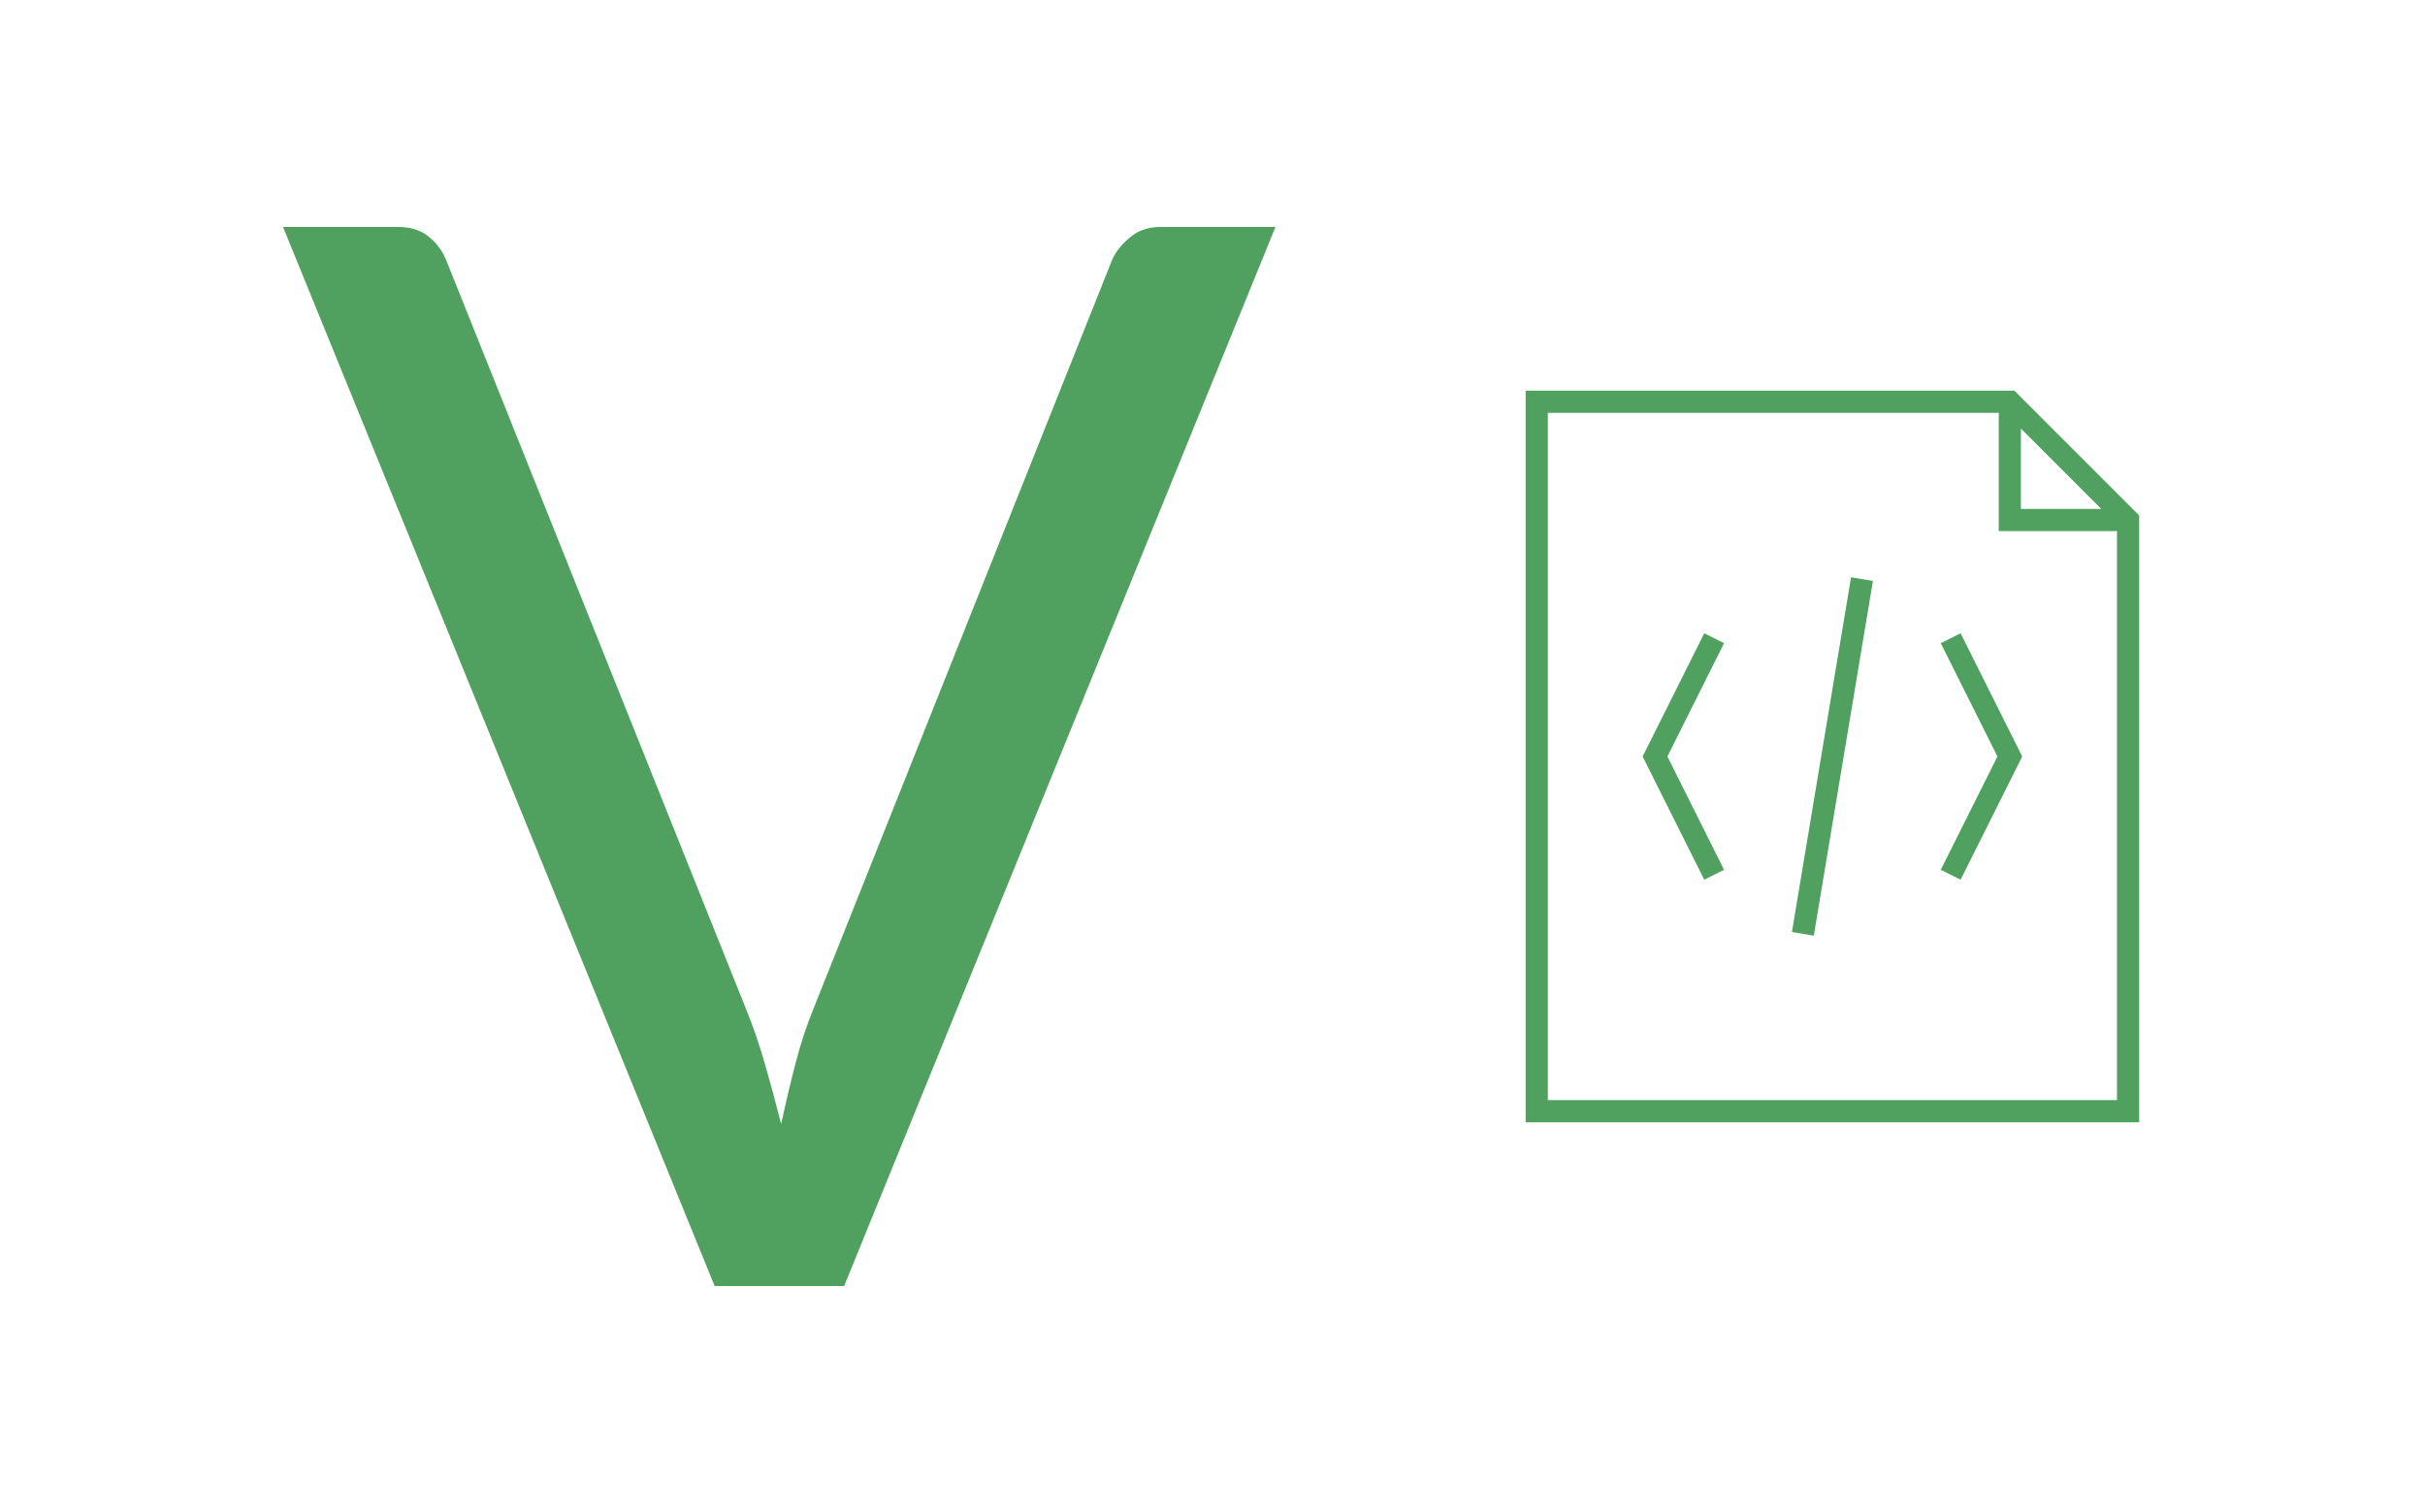
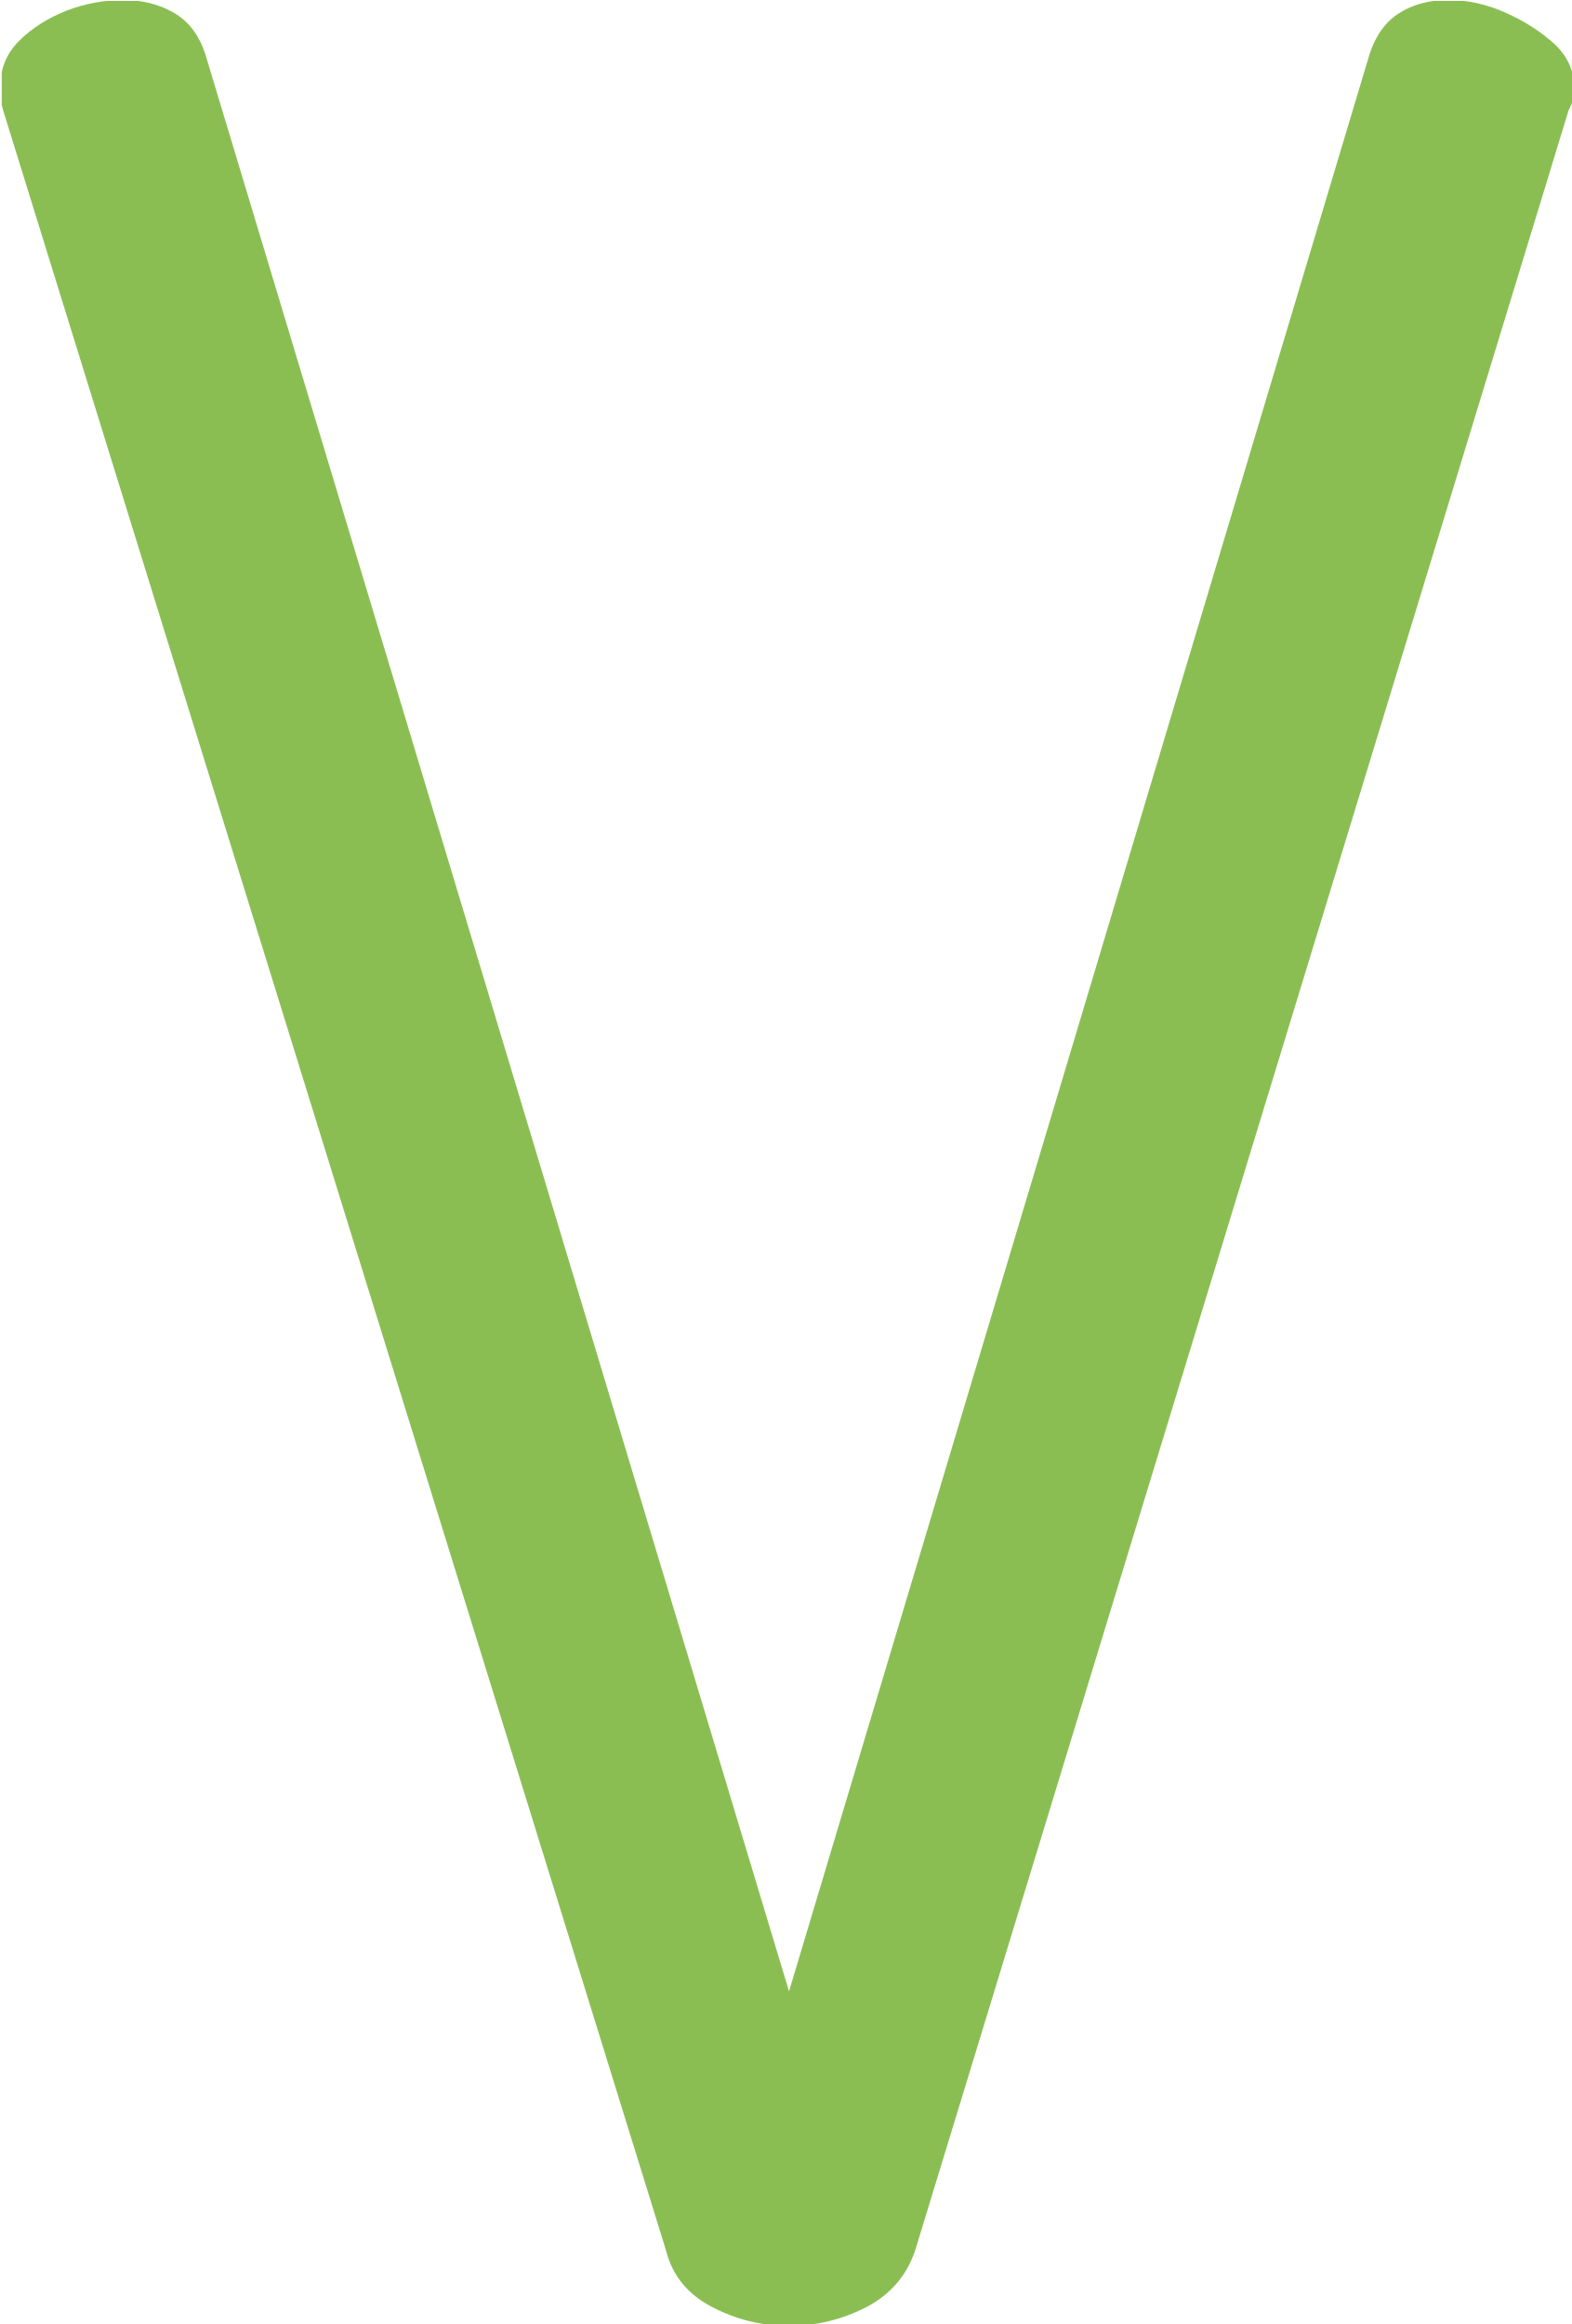
- <svg xmlns="http://www.w3.org/2000/svg" version="1.1" width="2000" height="1247" viewBox="0 0 2000 1247">
-   <g transform="matrix(1,0,0,1,-1.212121,0.5048583)">
-     <svg viewBox="0 0 396 247" data-background-color="#ffffff" preserveAspectRatio="xMidYMid meet" height="1247" width="2000">
-       <g id="tight-bounds" transform="matrix(1,0,0,1,0.24,-0.1)">
-         <svg viewBox="0 0 395.52 247.2" height="247.2" width="395.52">
+ <svg xmlns="http://www.w3.org/2000/svg" version="1.1" width="2000" height="2958" viewBox="0 0 2000 2958">
+   <g transform="matrix(1,0,0,1,2.224633,1.197632)">
+     <svg viewBox="0 0 167 247" data-background-color="#ffffff" preserveAspectRatio="xMidYMid meet" height="2958" width="2000">
+       <g id="tight-bounds" transform="matrix(1,0,0,1,-0.1857566,-0.1)">
+         <svg viewBox="0 0 167.372 247.2" height="247.2" width="167.372">
          <g>
-             <svg />
-           </g>
-           <g>
-             <svg viewBox="0 0 395.52 247.2" height="247.2" width="395.52">
-               <g transform="matrix(1,0,0,1,46.13742,37.08)">
-                 <svg viewBox="0 0 303.245 173.04" height="173.04" width="303.245">
-                   <g>
-                     <svg viewBox="0 0 303.245 173.04" height="173.04" width="303.245">
+             <svg viewBox="0 0 167.372 247.2" height="247.2" width="167.372">
+               <g>
+                 <svg viewBox="0 0 167.372 247.2" height="247.2" width="167.372">
+                   <g id="textblocktransform">
+                     <svg viewBox="0 0 167.372 247.2" height="247.2" width="167.372" id="textblock">
                      <g>
-                         <svg viewBox="0 0 162.172 173.04" height="173.04" width="162.172">
-                           <g id="textblocktransform">
-                             <svg viewBox="0 0 162.172 173.04" height="173.04" width="162.172" id="textblock">
-                               <g>
-                                 <svg viewBox="0 0 162.172 173.04" height="173.04" width="162.172">
-                                   <g transform="matrix(1,0,0,1,0,0)">
-                                     <svg width="162.172" viewBox="0.2 -35.83 33.57 35.83" height="173.04" data-palette-color="#50a060">
-                                       <path d="M14.8 0L0.2-35.83 4.08-35.83Q4.73-35.83 5.13-35.5 5.53-35.18 5.73-34.68L5.73-34.68 15.85-9.4Q16.2-8.55 16.49-7.55 16.78-6.55 17.05-5.48L17.05-5.48Q17.28-6.55 17.54-7.55 17.8-8.55 18.15-9.4L18.15-9.4 28.23-34.68Q28.4-35.1 28.83-35.46 29.25-35.83 29.88-35.83L29.88-35.83 33.77-35.83 19.18 0 14.8 0Z" opacity="1" transform="matrix(1,0,0,1,0,0)" fill="#50a060" class="undefined-text-0" data-fill-palette-color="primary" id="text-0" />
-                                     </svg>
-                                   </g>
-                                 </svg>
-                               </g>
-                             </svg>
-                           </g>
-                         </svg>
-                       </g>
-                       <g transform="matrix(1,0,0,1,203.0228,26.74881)">
-                         <svg viewBox="0 0 100.222 119.542" height="119.542" width="100.222">
-                           <g>
-                             <svg version="1.1" x="0" y="0" viewBox="90 58 332 396" enable-background="new 0 0 512 512" xml:space="preserve" height="119.542" width="100.222" class="icon-icon-0" data-fill-palette-color="accent" id="icon-0">
-                               <g fill="#50a060" data-fill-palette-color="accent">
-                                 <g fill="#50a060" data-fill-palette-color="accent">
-                                   <polygon points="186.634,189.317 153.292,256 186.634,322.683 197.366,317.317 166.708,256 197.366,194.683   " fill="#50a060" data-fill-palette-color="accent" />
-                                   <polygon points="314.634,194.683 345.292,256 314.634,317.317 325.366,322.683 358.708,256 325.366,189.317   " fill="#50a060" data-fill-palette-color="accent" />
-                                   <rect x="250" y="158.676" transform="matrix(-0.9864 -0.1644 0.1644 -0.9864 466.4307 550.603)" width="11.999" height="194.648" fill="#50a060" data-fill-palette-color="accent" />
-                                   <path d="M354.485 58H90v396h332V125.515L354.485 58zM358 78.485L401.515 122H358V78.485zM102 442V70h244v64h64v308H102z" fill="#50a060" data-fill-palette-color="accent" />
-                                 </g>
+                         <svg viewBox="0 0 167.372 247.2" height="247.2" width="167.372">
+                           <g transform="matrix(1,0,0,1,0,0)">
+                             <svg width="167.372" viewBox="0.95 -36.55 24.95 36.85" height="247.2" data-palette-color="#8abe53">
+                               <g class="wordmark-text-0" data-fill-palette-color="primary" id="text-0">
+                                 <path d="M13.45 0.3L13.45 0.3Q12.8 0.3 12.23 0 11.65-0.3 11.5-0.9L11.5-0.9 1-34.8Q0.95-34.95 0.95-35.15L0.95-35.15Q0.95-35.6 1.25-35.9 1.55-36.2 2-36.38 2.45-36.55 2.9-36.55L2.9-36.55Q3.35-36.55 3.7-36.35 4.05-36.15 4.2-35.7L4.2-35.7 13.45-5 22.65-35.7Q22.8-36.15 23.13-36.35 23.45-36.55 23.9-36.55L23.9-36.55Q24.35-36.55 24.8-36.35 25.25-36.15 25.58-35.85 25.9-35.55 25.9-35.1L25.9-35.1Q25.9-35.05 25.88-34.98 25.85-34.9 25.8-34.8L25.8-34.8 15.45-0.9Q15.25-0.3 14.68 0 14.1 0.3 13.45 0.3Z" fill="#8abe53" data-fill-palette-color="primary" />
                              </g>
                            </svg>
                          </g>
                        </svg>
                      </g>
                    </svg>
                  </g>
                </svg>
              </g>
-               <g />
            </svg>
          </g>
          <defs />
        </svg>
-         <rect width="395.52" height="247.2" fill="none" stroke="none" visibility="hidden" />
+         <rect width="167.372" height="247.2" fill="none" stroke="none" visibility="hidden" />
      </g>
    </svg>
  </g>
</svg>
